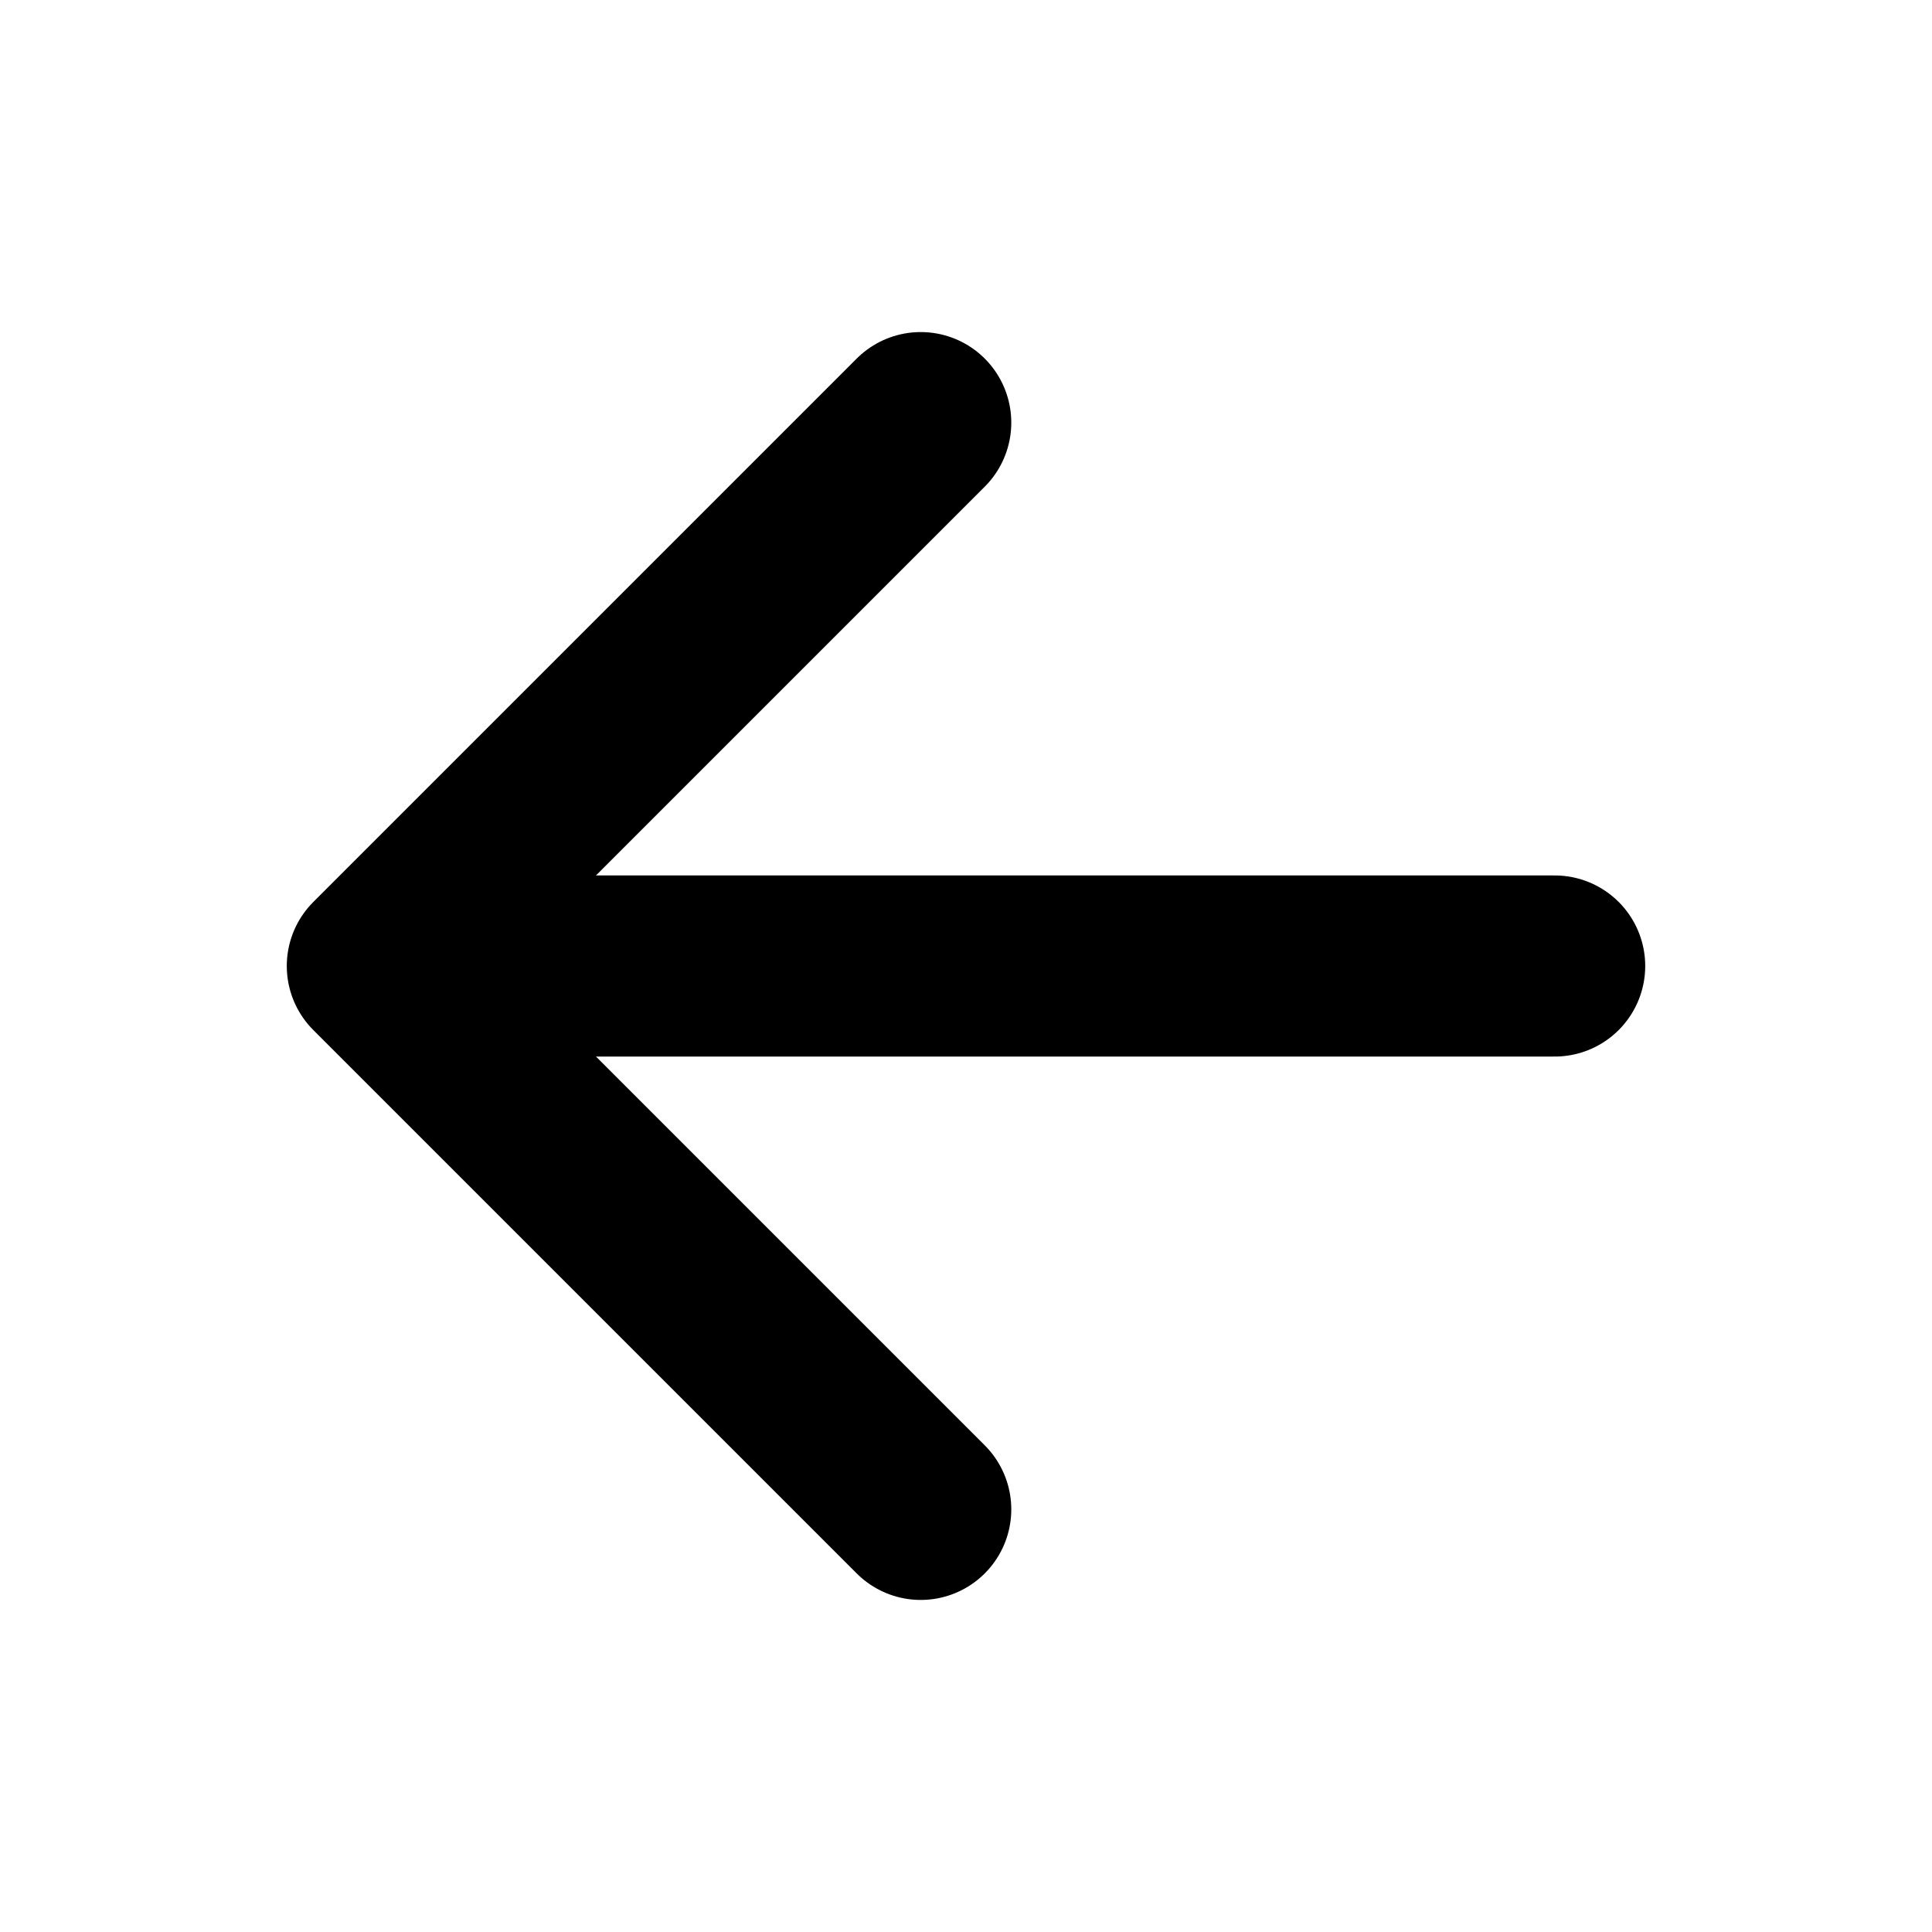
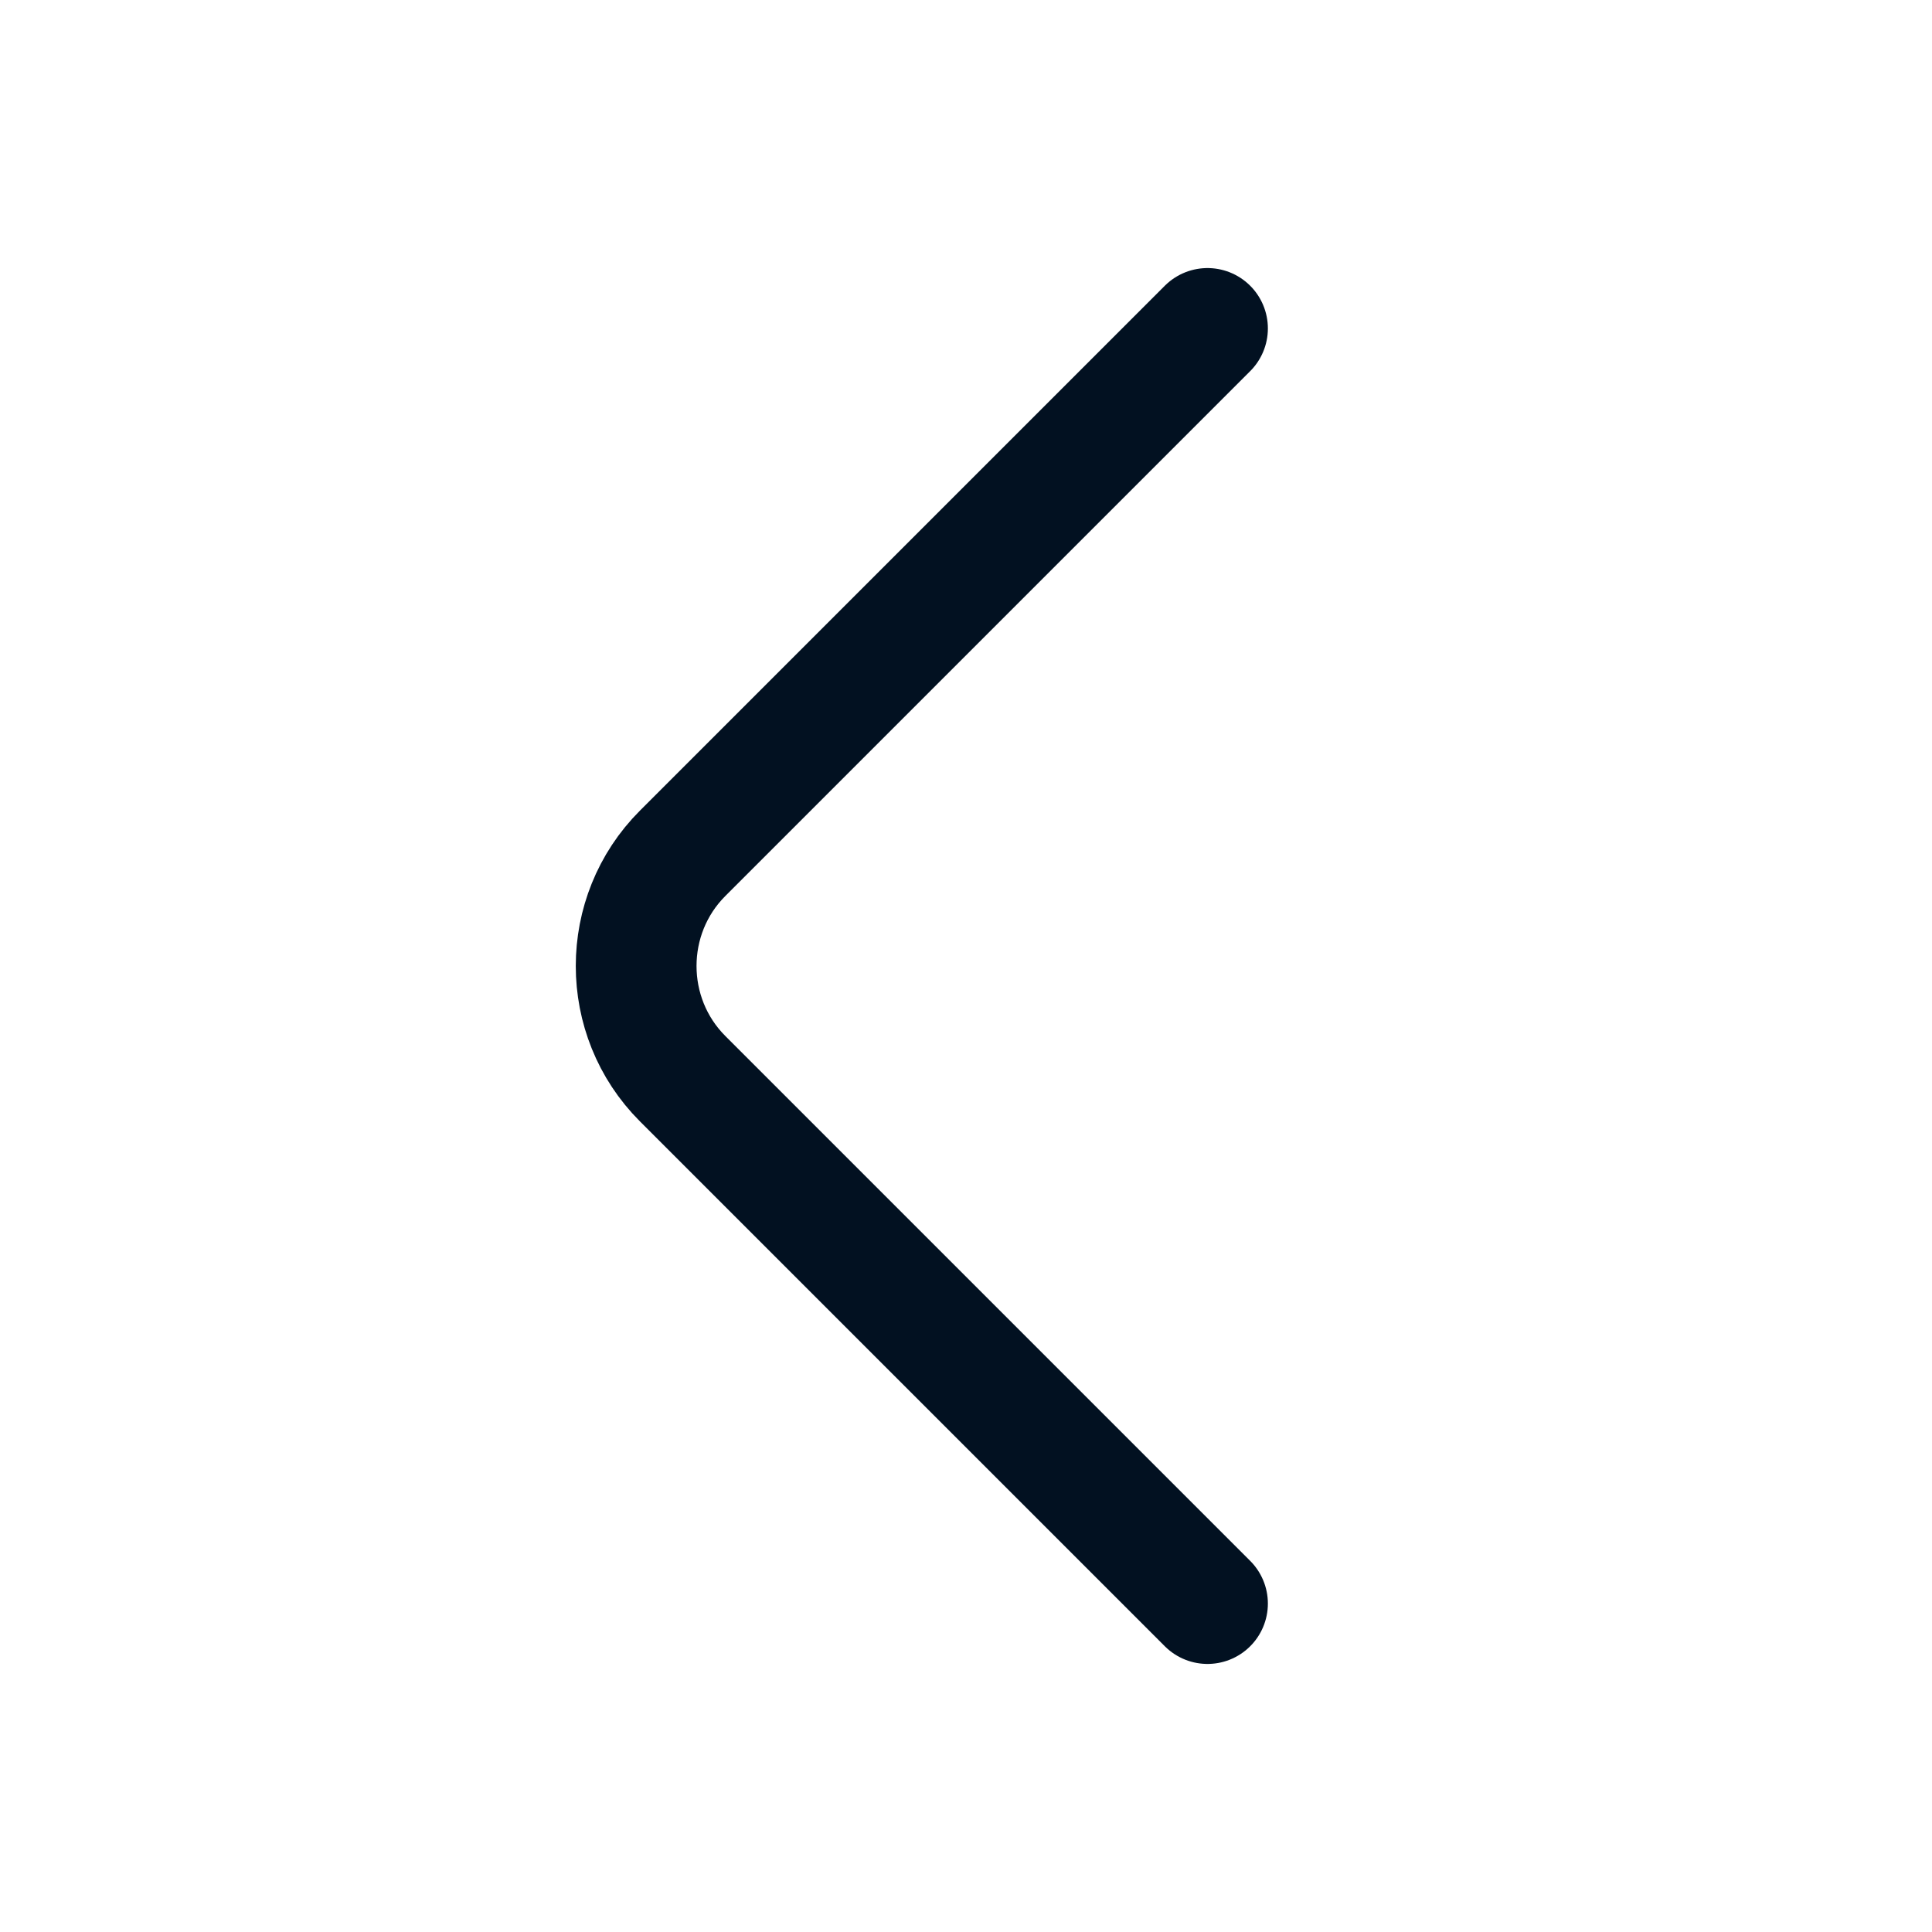
- <svg xmlns="http://www.w3.org/2000/svg" height="512" viewBox="0 0 512 512" width="512">
-   <polyline points="244 400 100 256 244 112" style="fill:none;stroke:#000;stroke-linecap:round;stroke-linejoin:round;stroke-width:48px" />
-   <line style="fill:none;stroke:#000;stroke-linecap:round;stroke-linejoin:round;stroke-width:48px" x1="120" x2="412" y1="256" y2="256" />
+ <svg xmlns="http://www.w3.org/2000/svg" width="24" height="24" viewBox="0 0 24 24" fill="none">
+   <path d="M15 19.92L8.48 13.4C7.71 12.63 7.71 11.37 8.48 10.6L15 4.08" stroke="#021121" stroke-width="1.5" stroke-miterlimit="10" stroke-linecap="round" stroke-linejoin="round" />
</svg>
